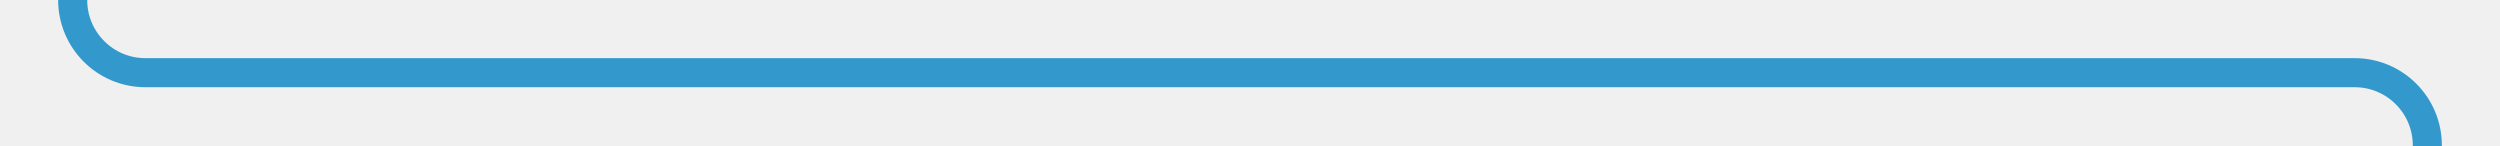
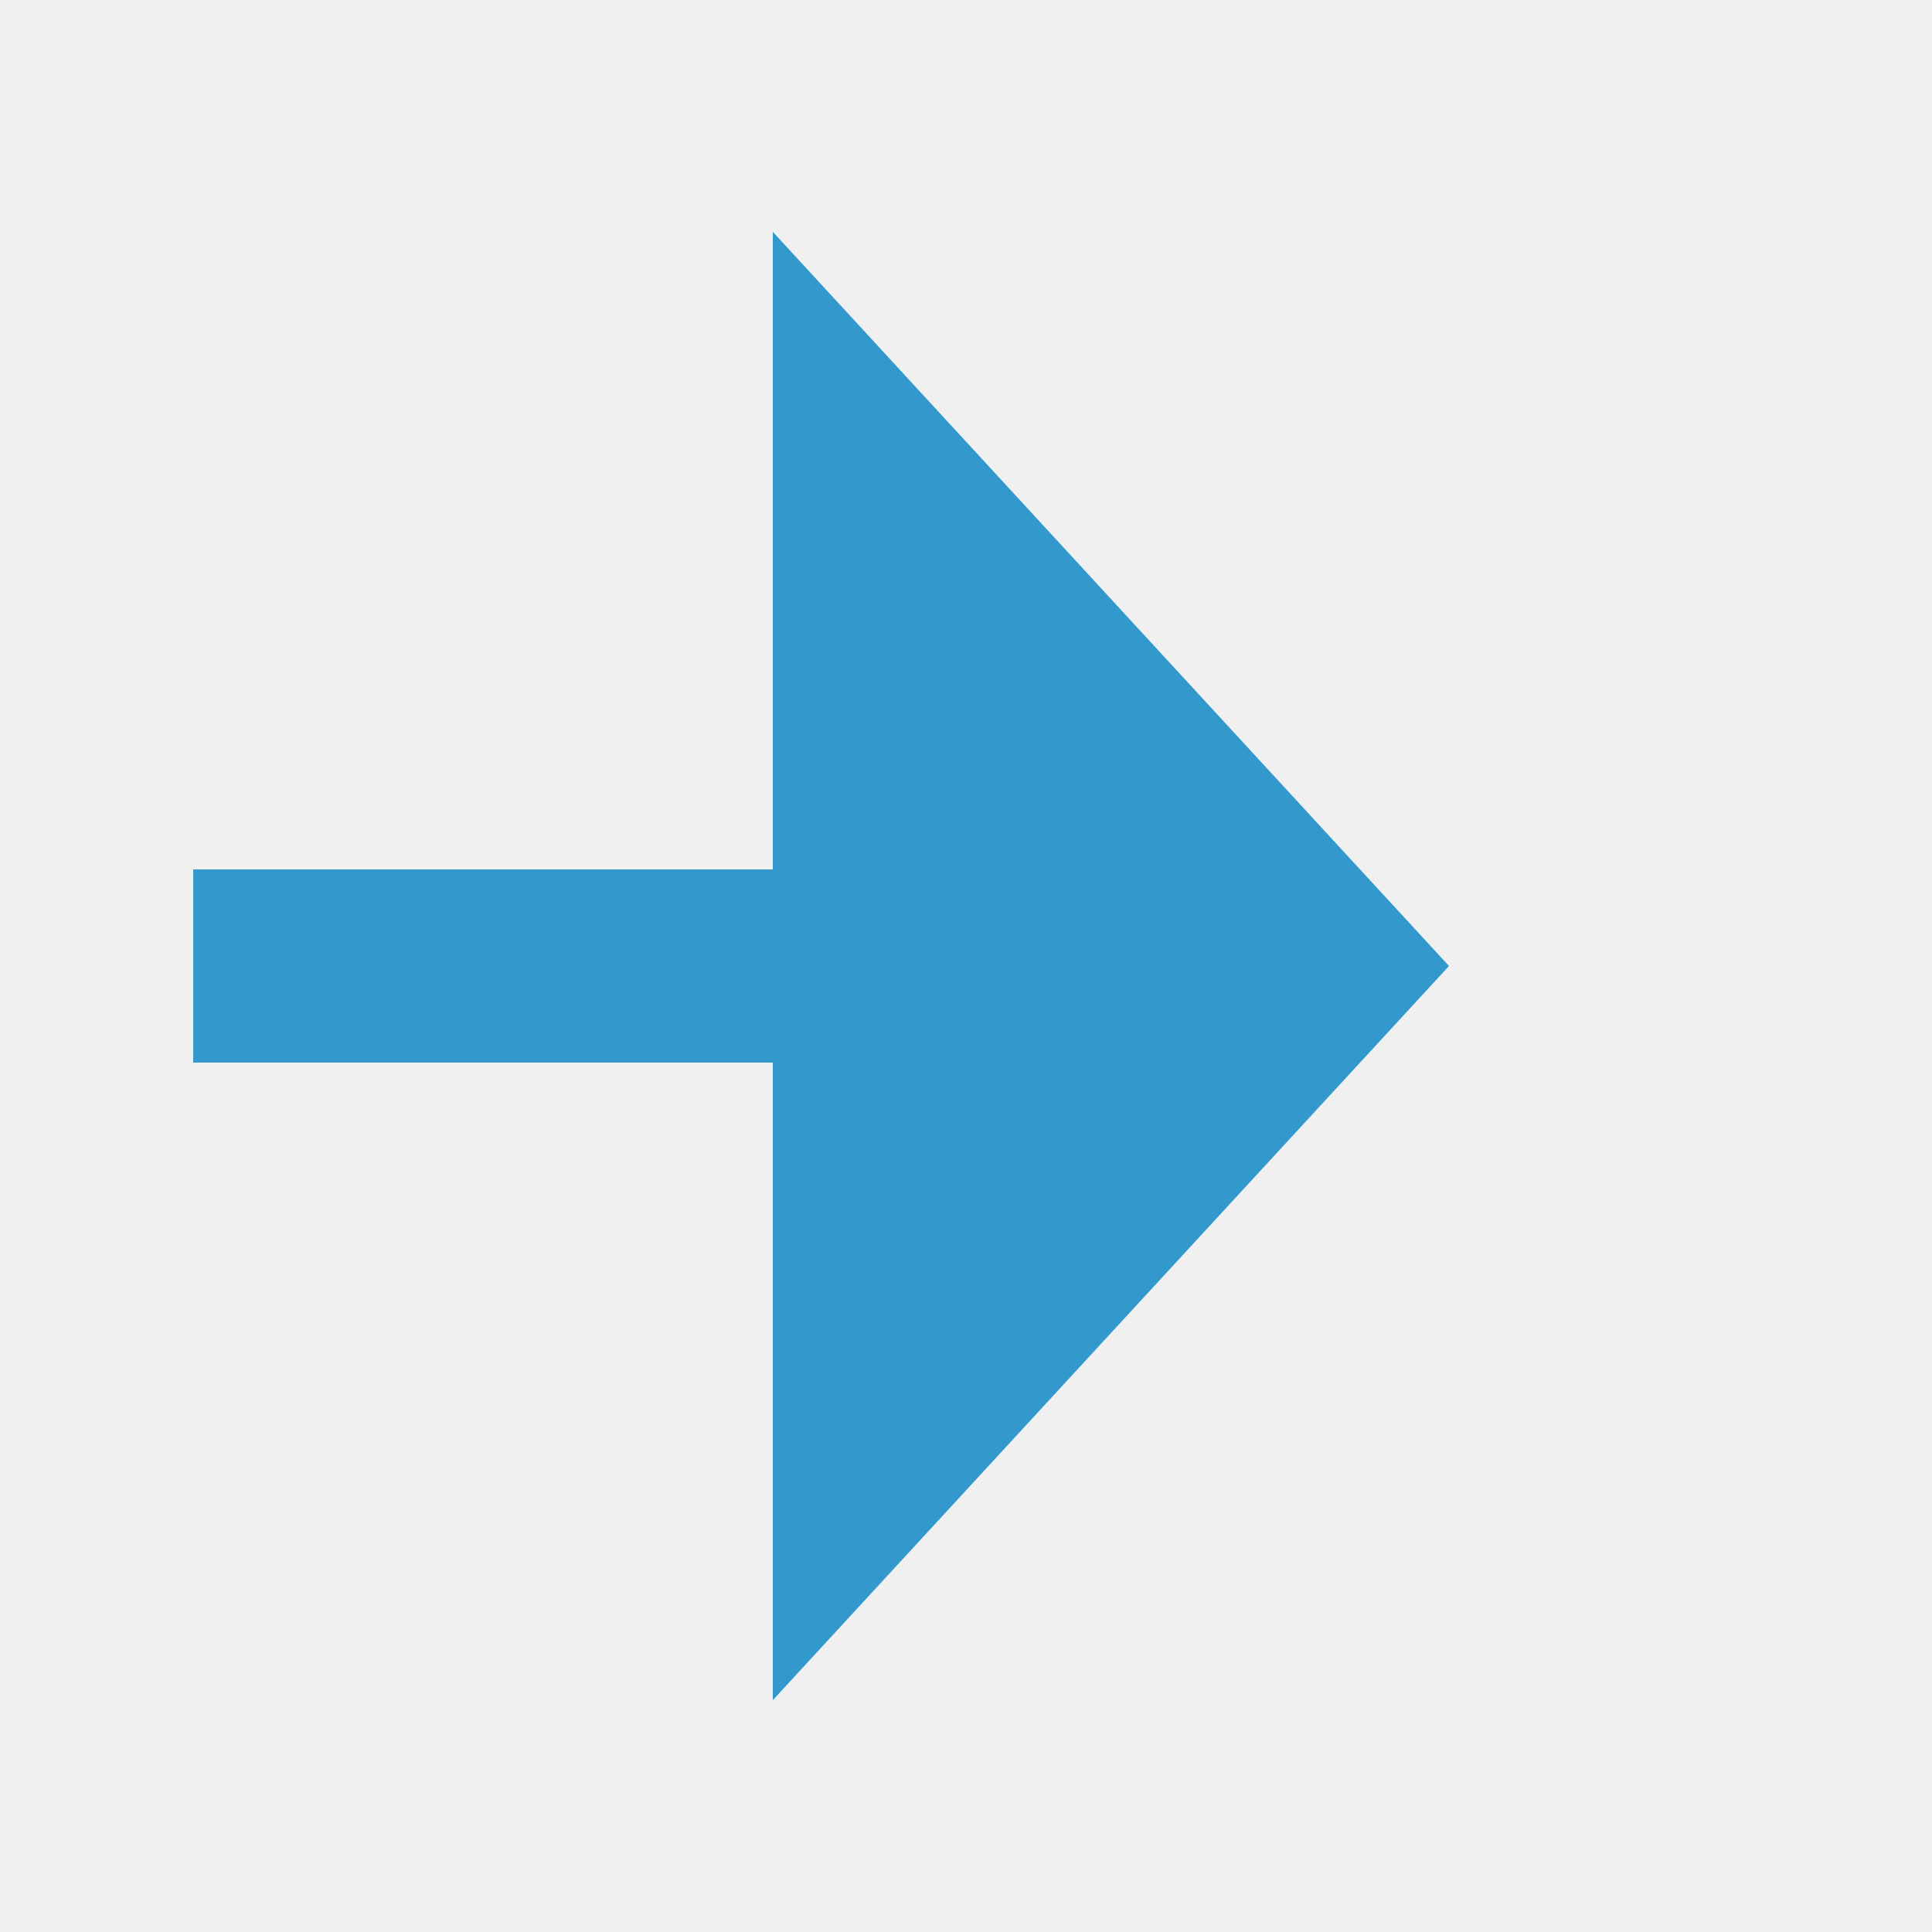
- <svg xmlns="http://www.w3.org/2000/svg" version="1.1" width="172px" height="10px" preserveAspectRatio="xMinYMid meet" viewBox="1456 961  172 8">
-   <path d="M 1461 947  L 1461 960  A 5 5 0 0 0 1466 965 L 1618 965  A 5 5 0 0 1 1623 970 L 1623 999  " stroke-width="2" stroke="#3399cc" fill="none" />
-   <path d="M 1615.4 998  L 1623 1005  L 1630.6 998  L 1615.4 998  Z " fill-rule="nonzero" fill="#3399cc" stroke="none" />
+ <svg xmlns="http://www.w3.org/2000/svg" version="1.1" width="20px" height="20px" preserveAspectRatio="xMinYMid meet" viewBox="876 1285  20 18">
+   <defs>
+     <mask fill="white" id="clip29">
+       <path d="M 830 1281  L 878 1281  L 878 1307  L 830 1307  Z M 817 1281  L 901 1281  L 901 1307  L 817 1307  Z " fill-rule="evenodd" />
+     </mask>
+   </defs>
+   <path d="M 830 1294  L 817 1294  M 878 1294  L 885 1294  " stroke-width="2" stroke="#3399cc" fill="none" />
+   <path d="M 884 1301.6  L 891 1294  L 884 1286.4  L 884 1301.6  Z " fill-rule="nonzero" fill="#3399cc" stroke="none" mask="url(#clip29)" />
</svg>
